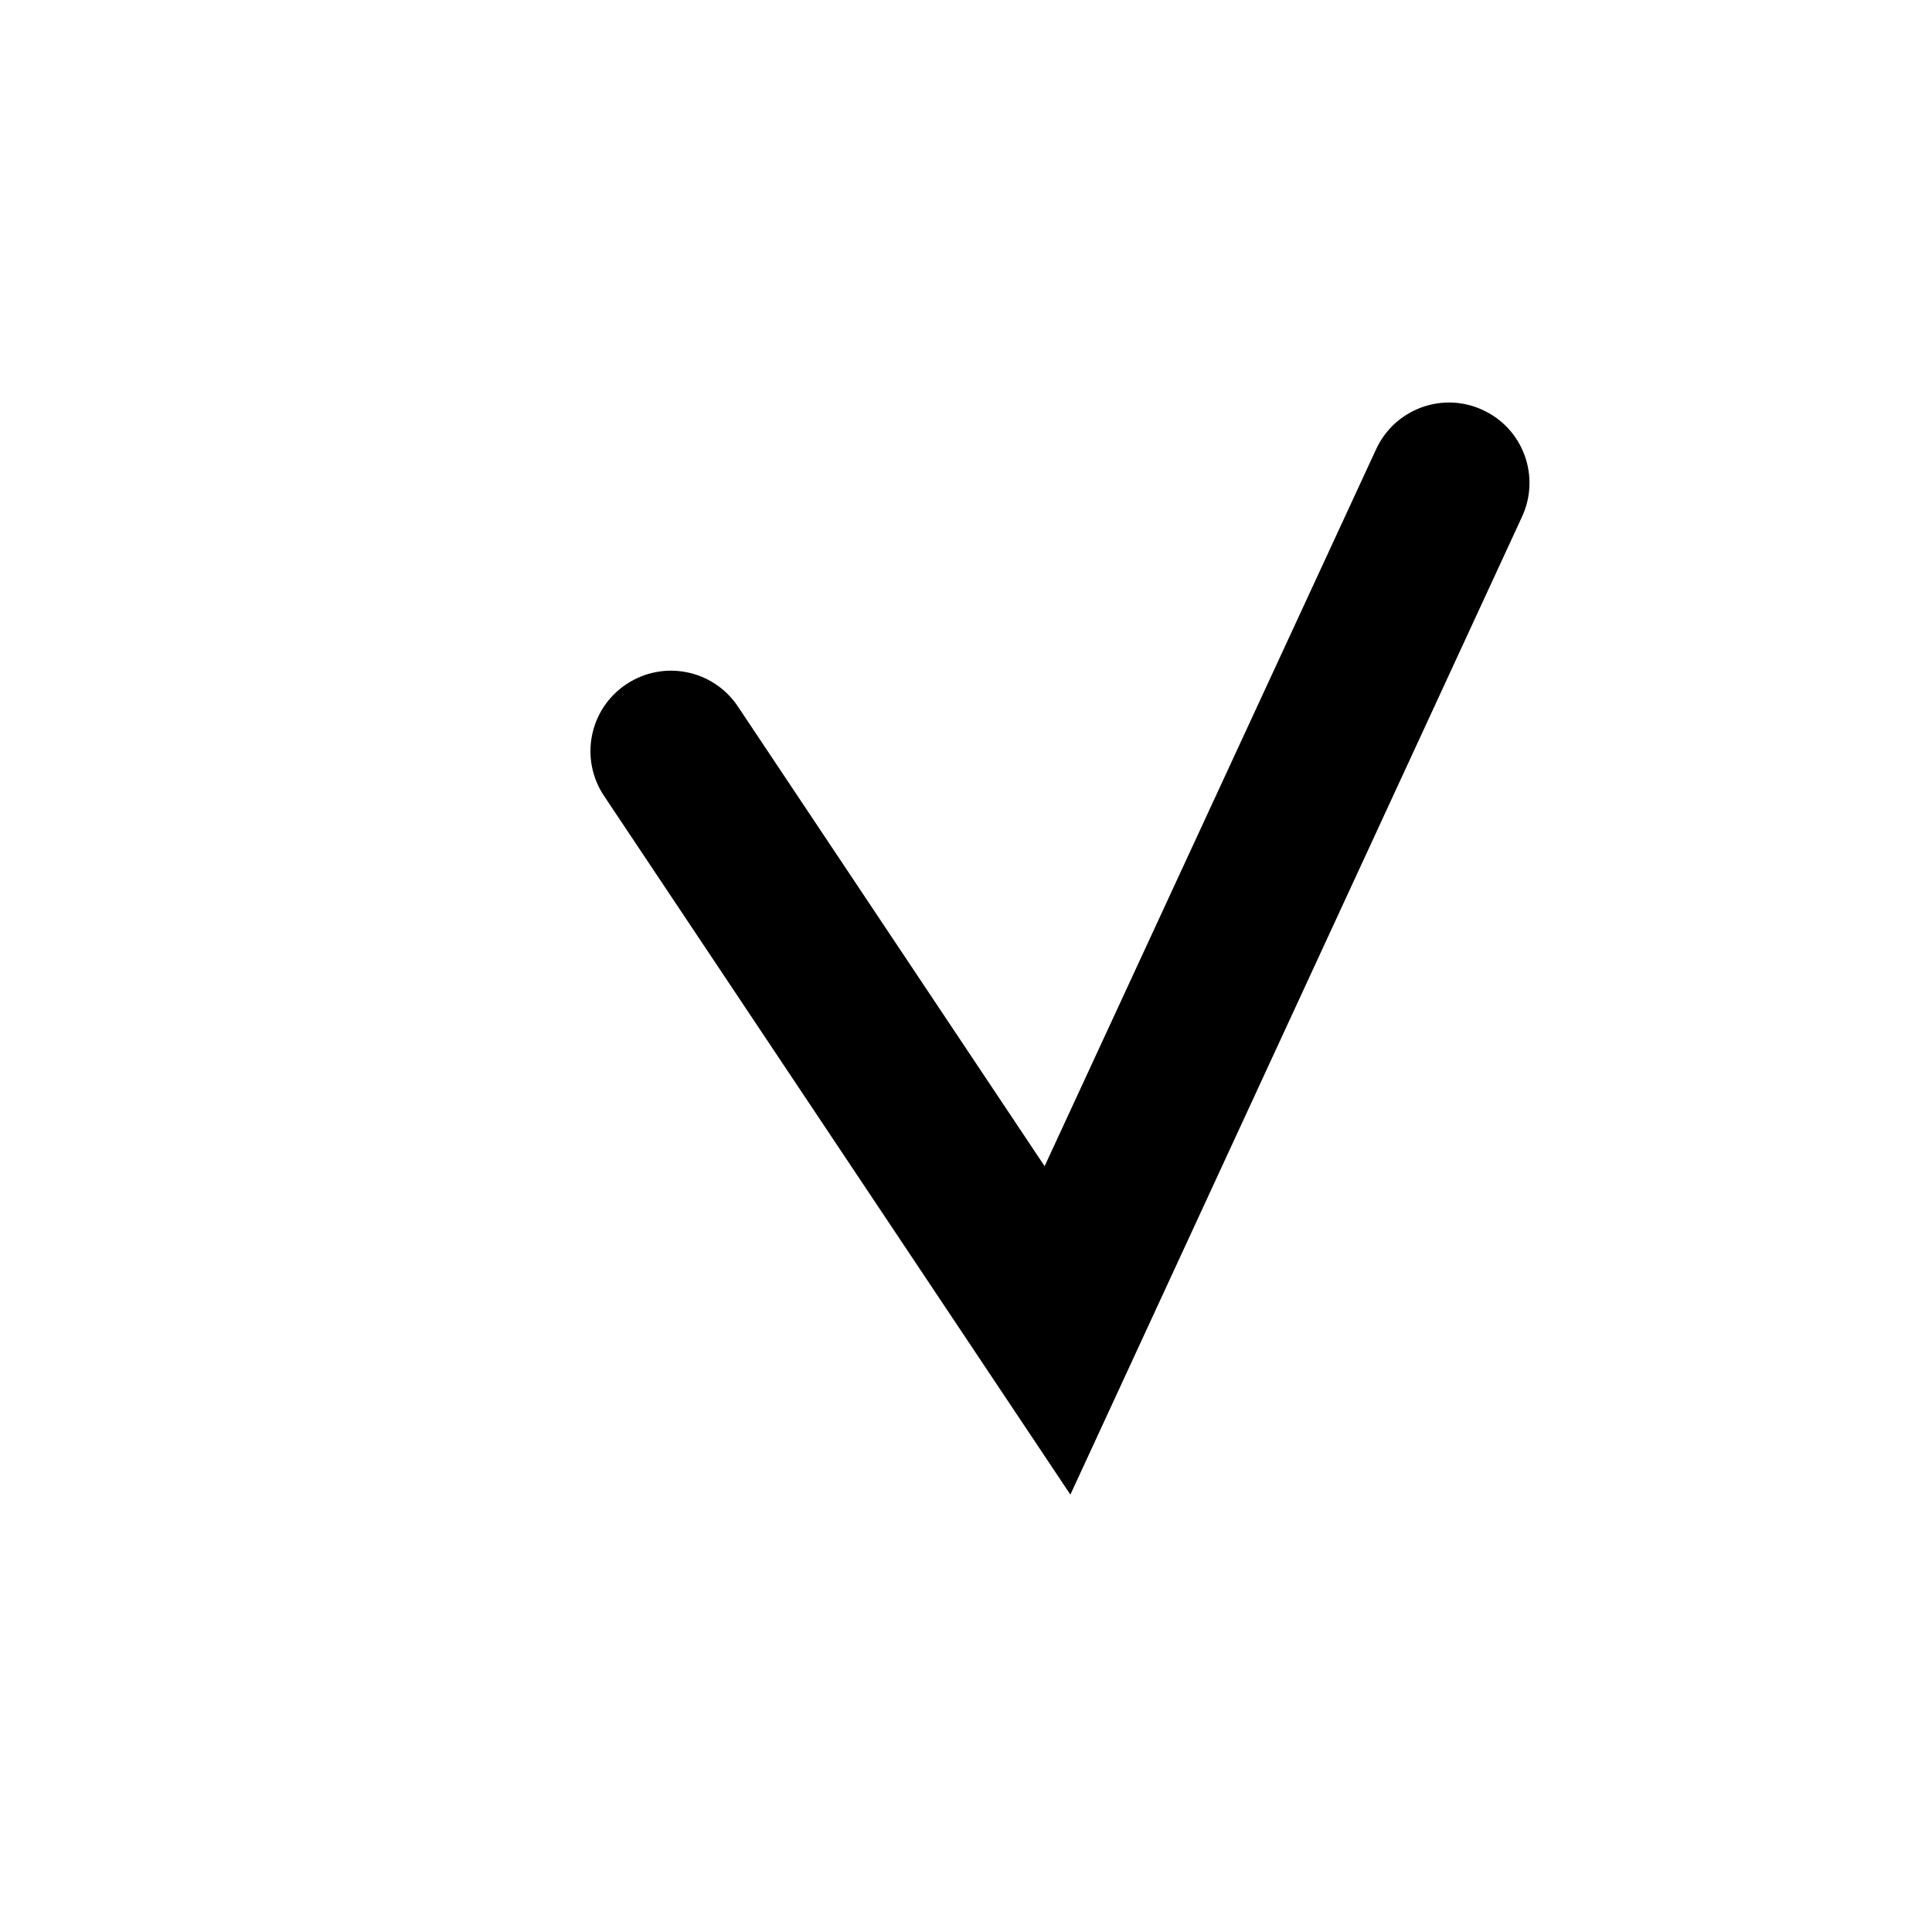
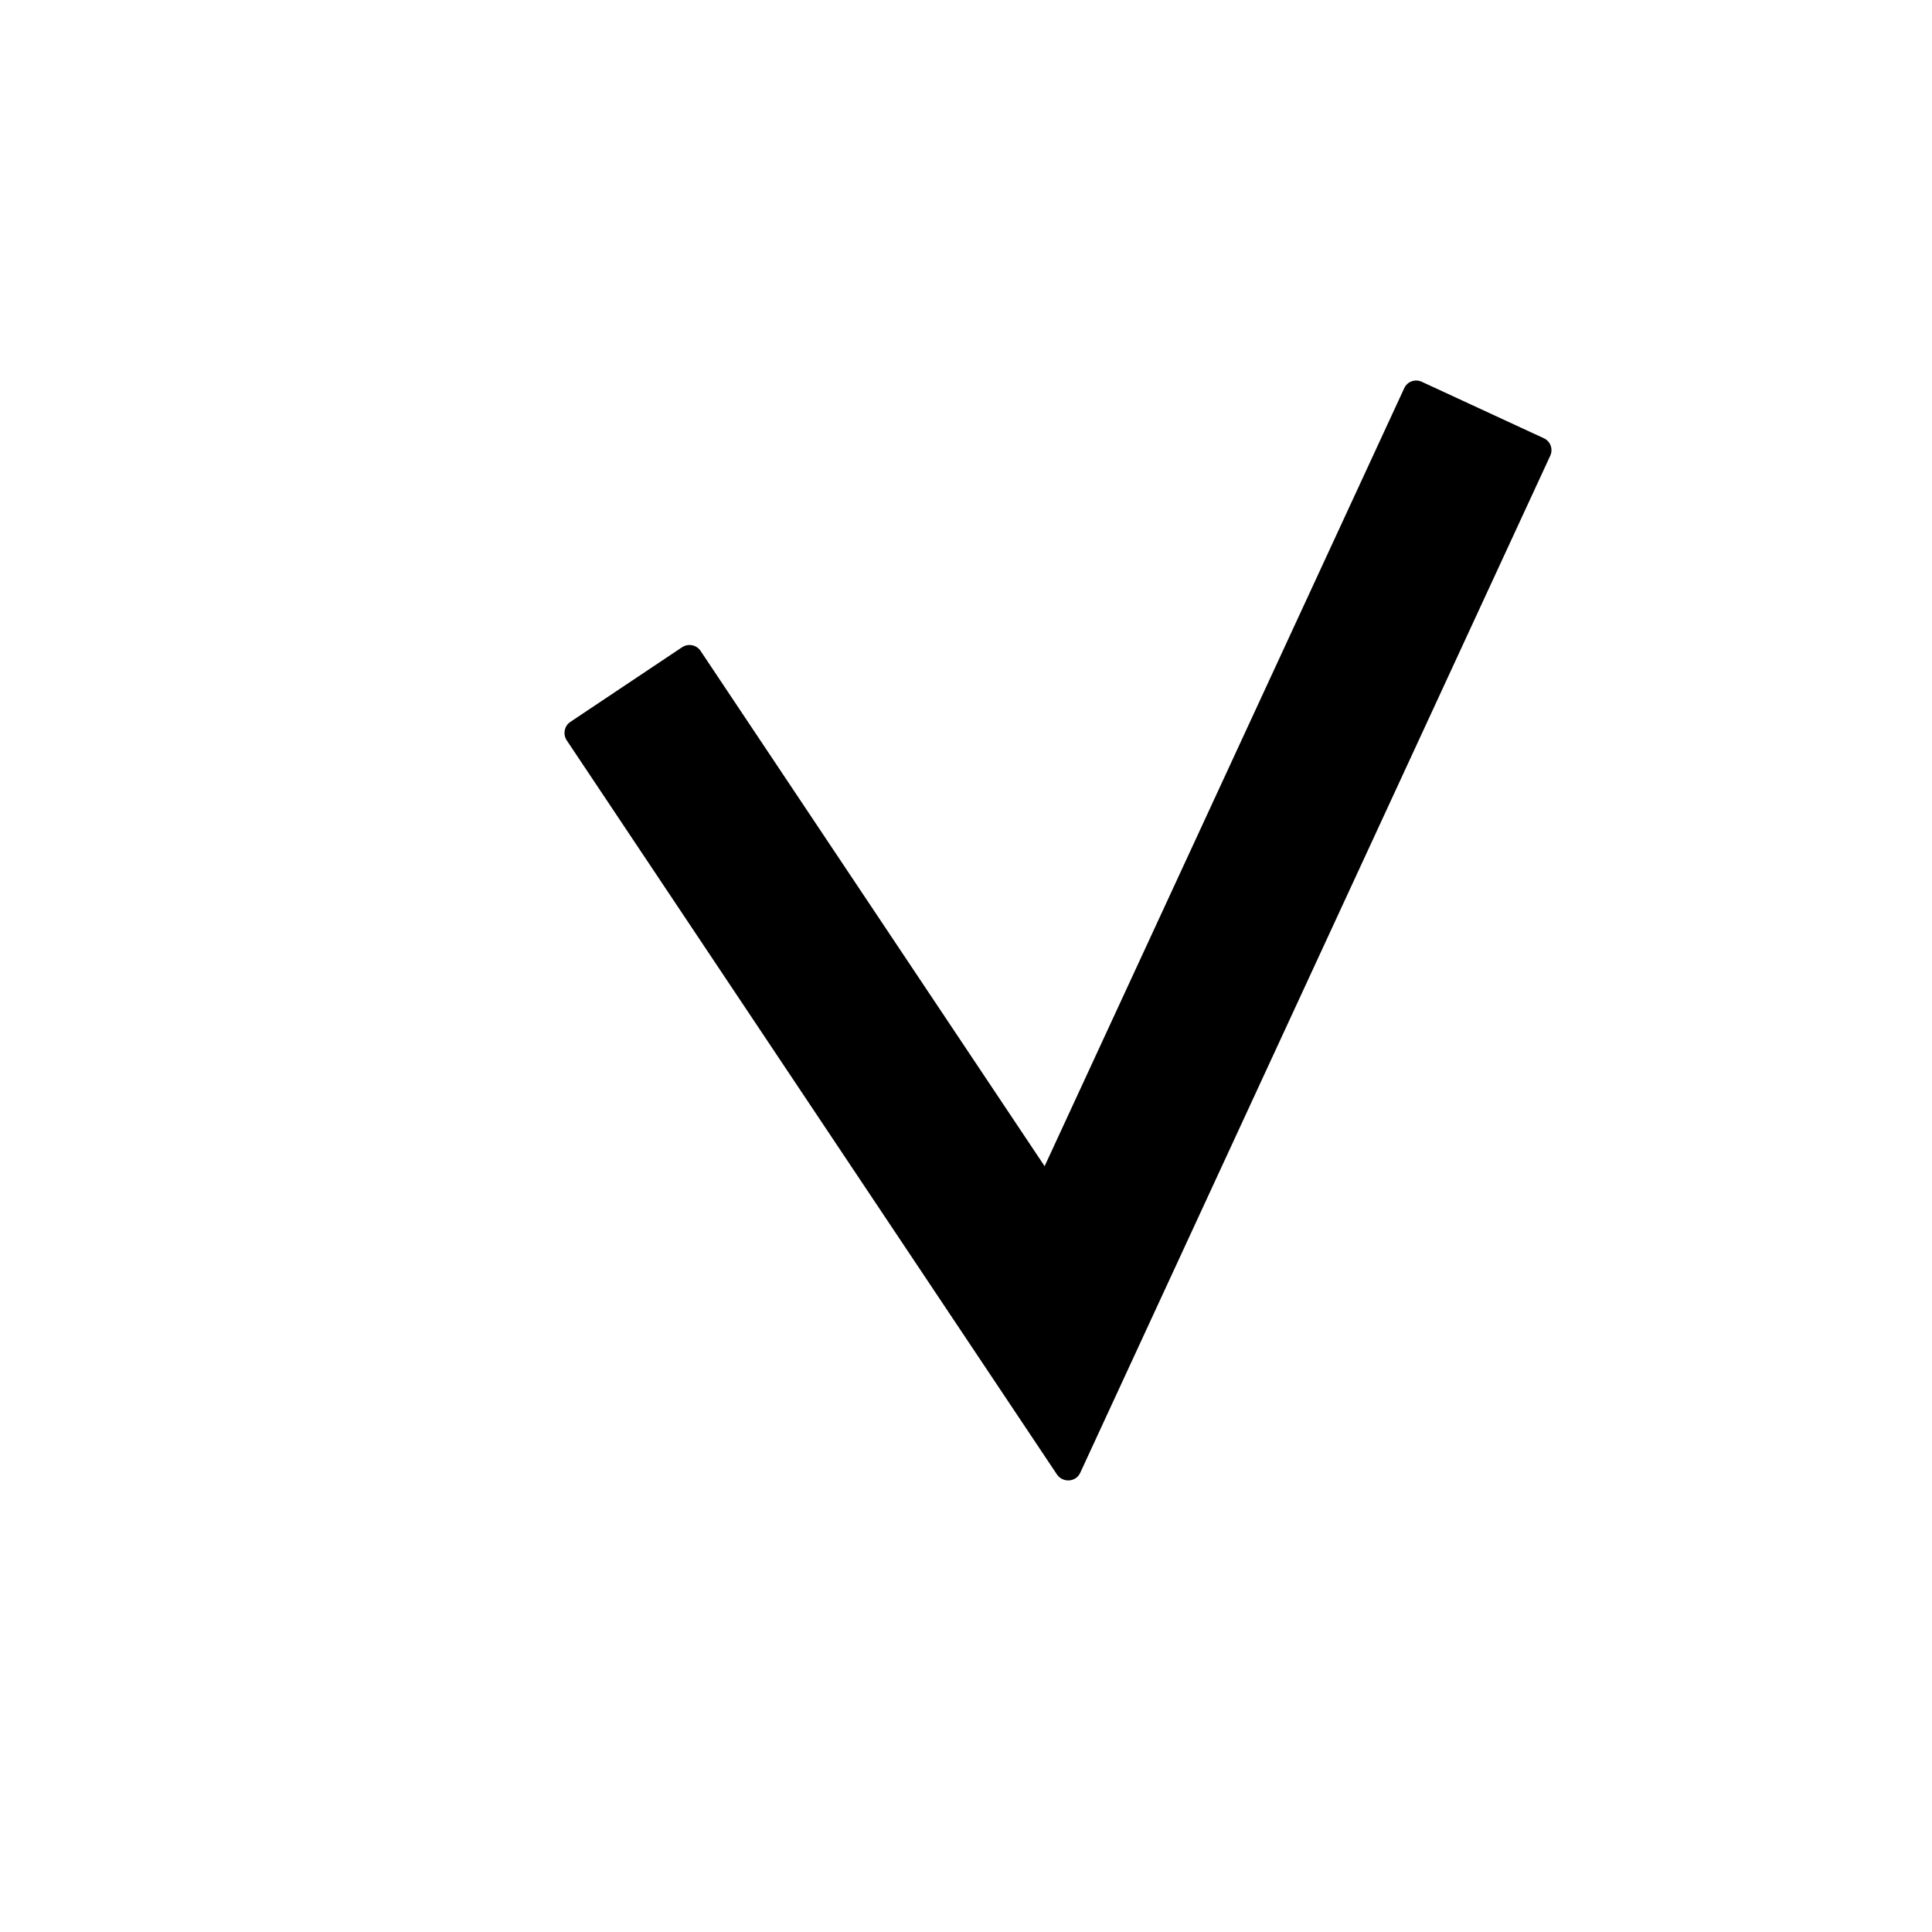
<svg xmlns="http://www.w3.org/2000/svg" version="1.1" id="Layer_1" x="0px" y="0px" viewBox="0 0 72 72" style="enable-background:new 0 0 72 72;" xml:space="preserve">
-   <path d="M55.26,15.28c-1.5-0.7-3.29-0.04-3.98,1.47L38.93,43.46L27.5,26.33c-0.92-1.38-2.78-1.75-4.16-0.83  c-1.38,0.92-1.75,2.78-0.83,4.16L39.89,55.7l16.83-36.44C57.42,17.75,56.76,15.97,55.26,15.28z" />
+   <g>
+     <path d="M52.33,14.47L38.93,43.46l-12.82-19.2c-0.15-0.23-0.46-0.29-0.69-0.14l-4.16,2.78c-0.23,0.15-0.29,0.46-0.14,0.69   l18.27,27.36c0.22,0.32,0.71,0.29,0.87-0.07l17.51-37.89c0.12-0.25,0.01-0.55-0.24-0.66l-4.54-2.1   C52.74,14.11,52.44,14.22,52.33,14.47z" />
+   </g>
</svg>
